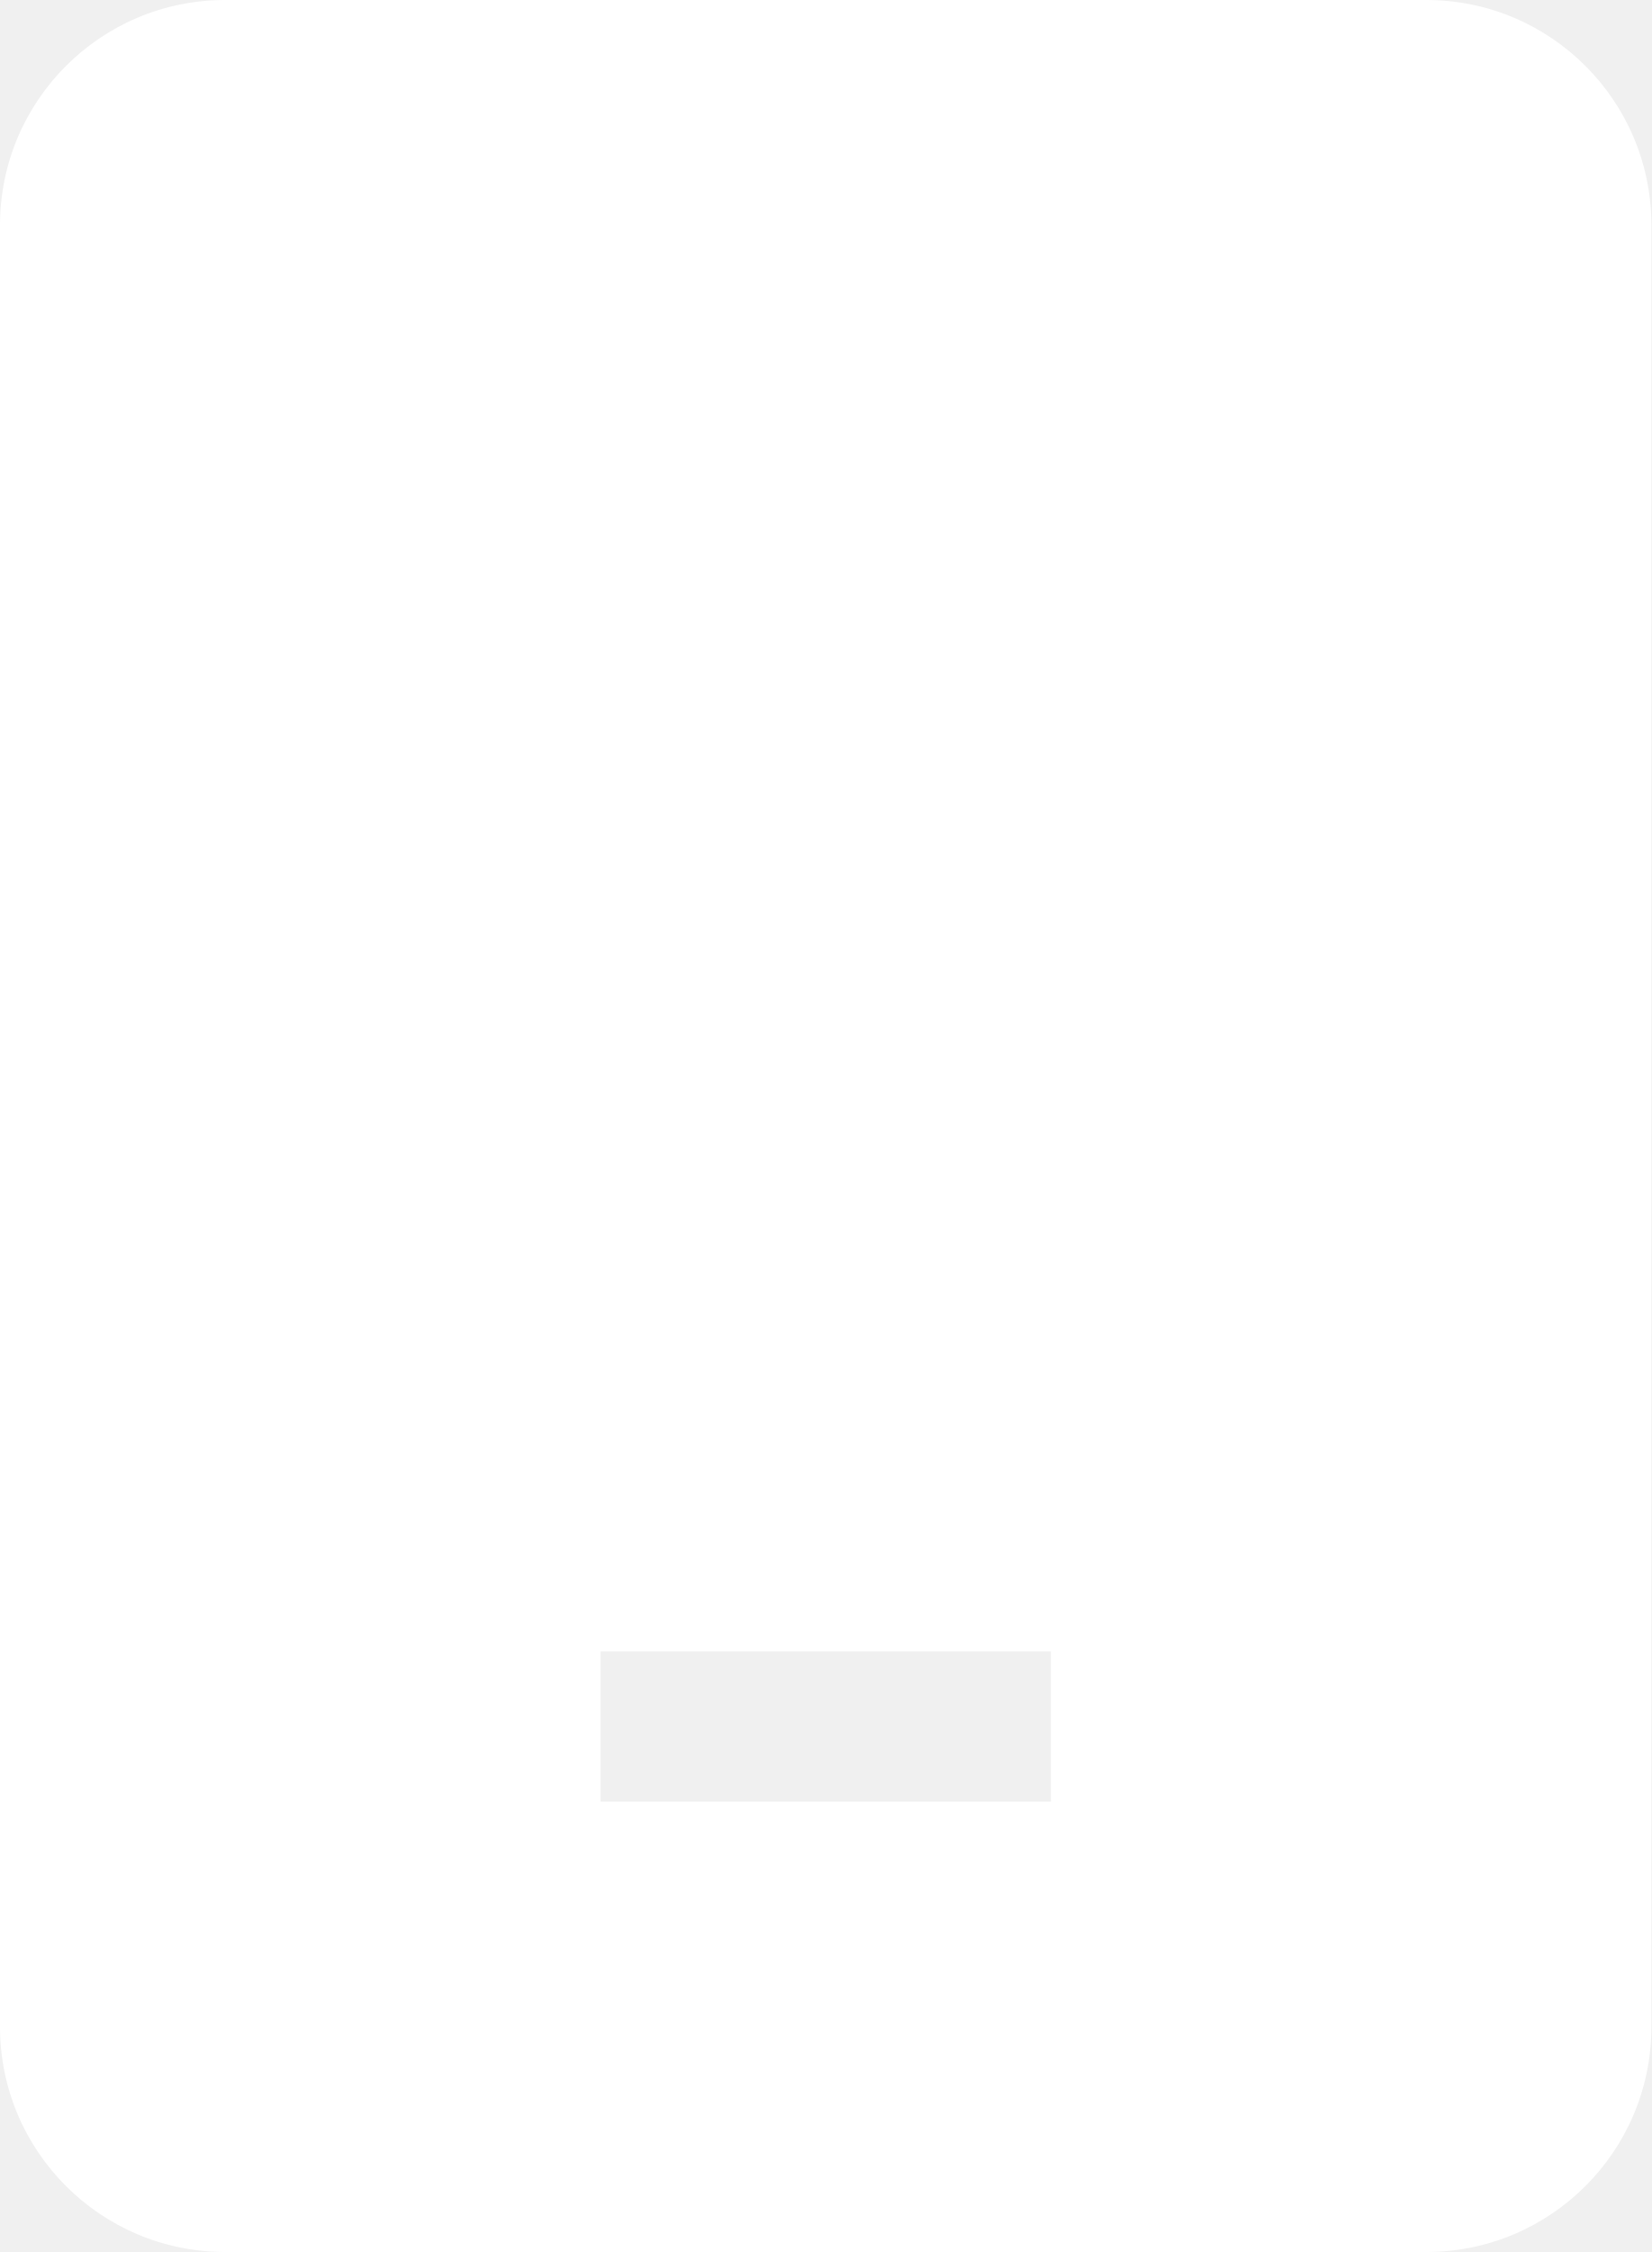
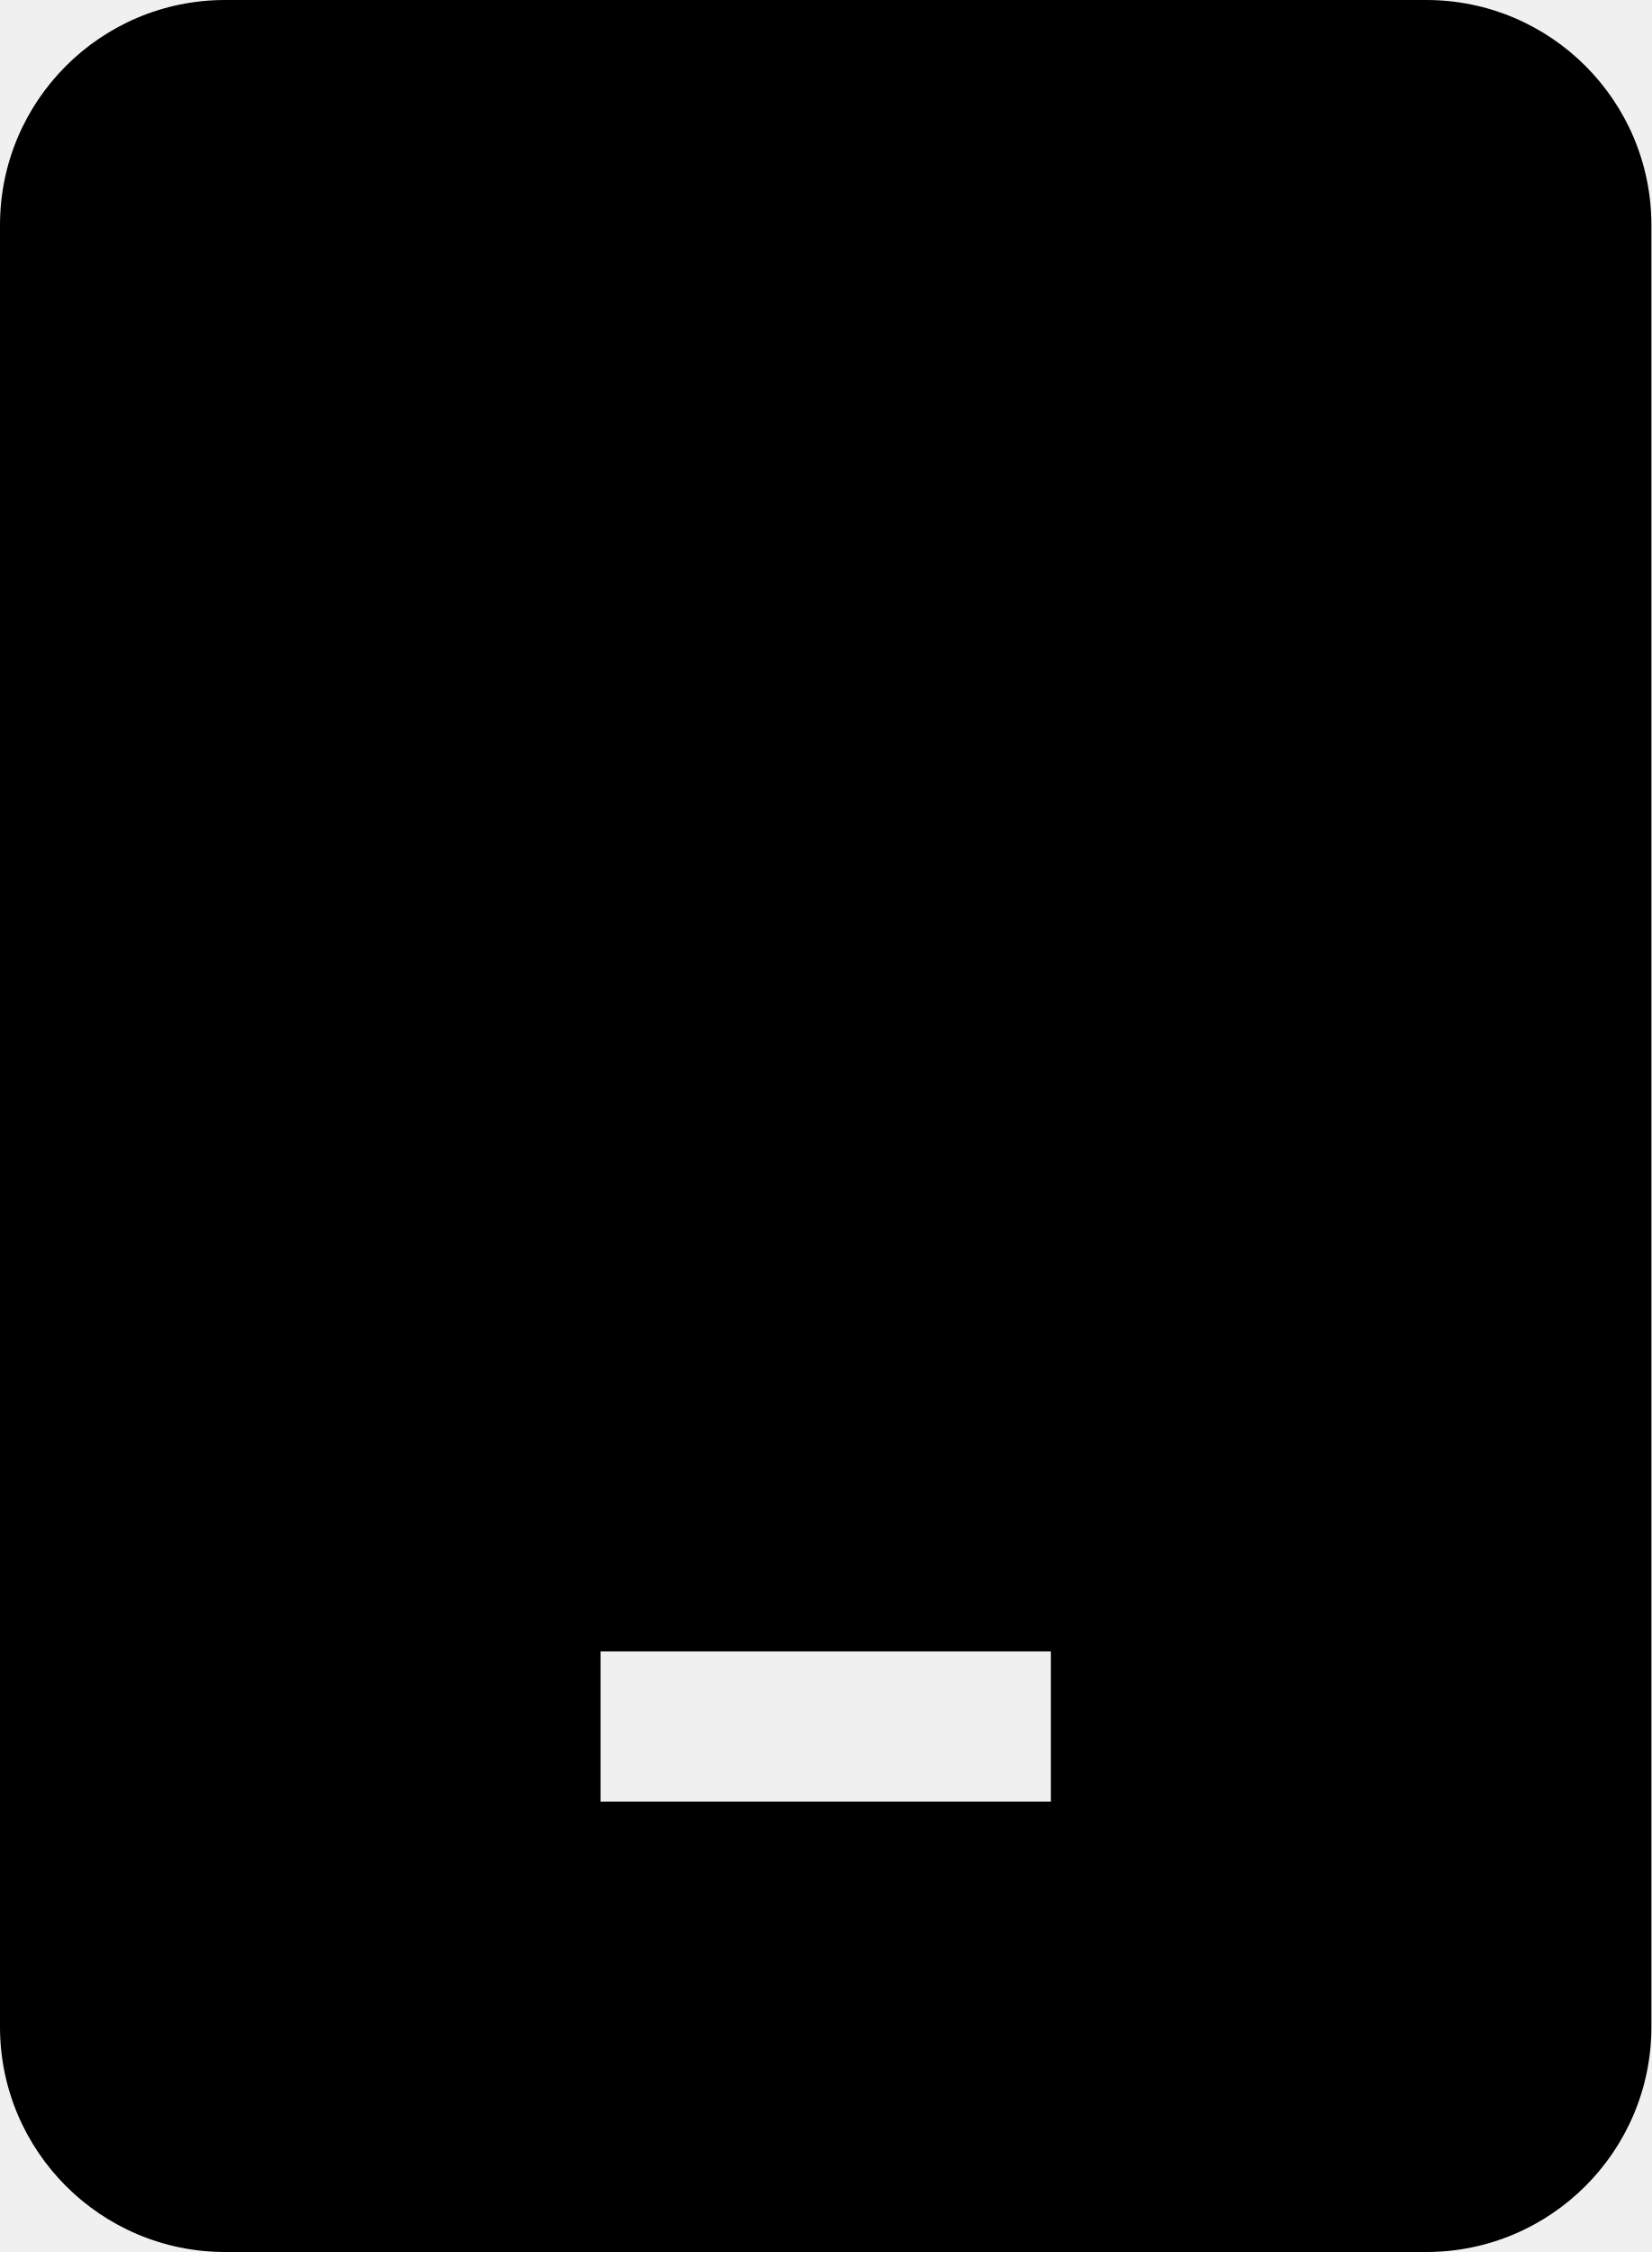
<svg xmlns="http://www.w3.org/2000/svg" width="22" height="30" viewBox="0 0 22 30" fill="none">
-   <path fill-rule="evenodd" clip-rule="evenodd" d="M0 3C0 1.343 1.343 0 3 0H19C20.657 0 22 1.343 22 3V27C22 28.657 20.657 30 19 30H3C1.343 30 0 28.657 0 27V3ZM8 24H14V22H8V24Z" fill="white" />
+   <path fill-rule="evenodd" clip-rule="evenodd" d="M0 3C0 1.343 1.343 0 3 0H19C20.657 0 22 1.343 22 3V27C22 28.657 20.657 30 19 30H3C1.343 30 0 28.657 0 27V3ZM8 24H14V22H8V24Z" fill="#000" />
</svg>
